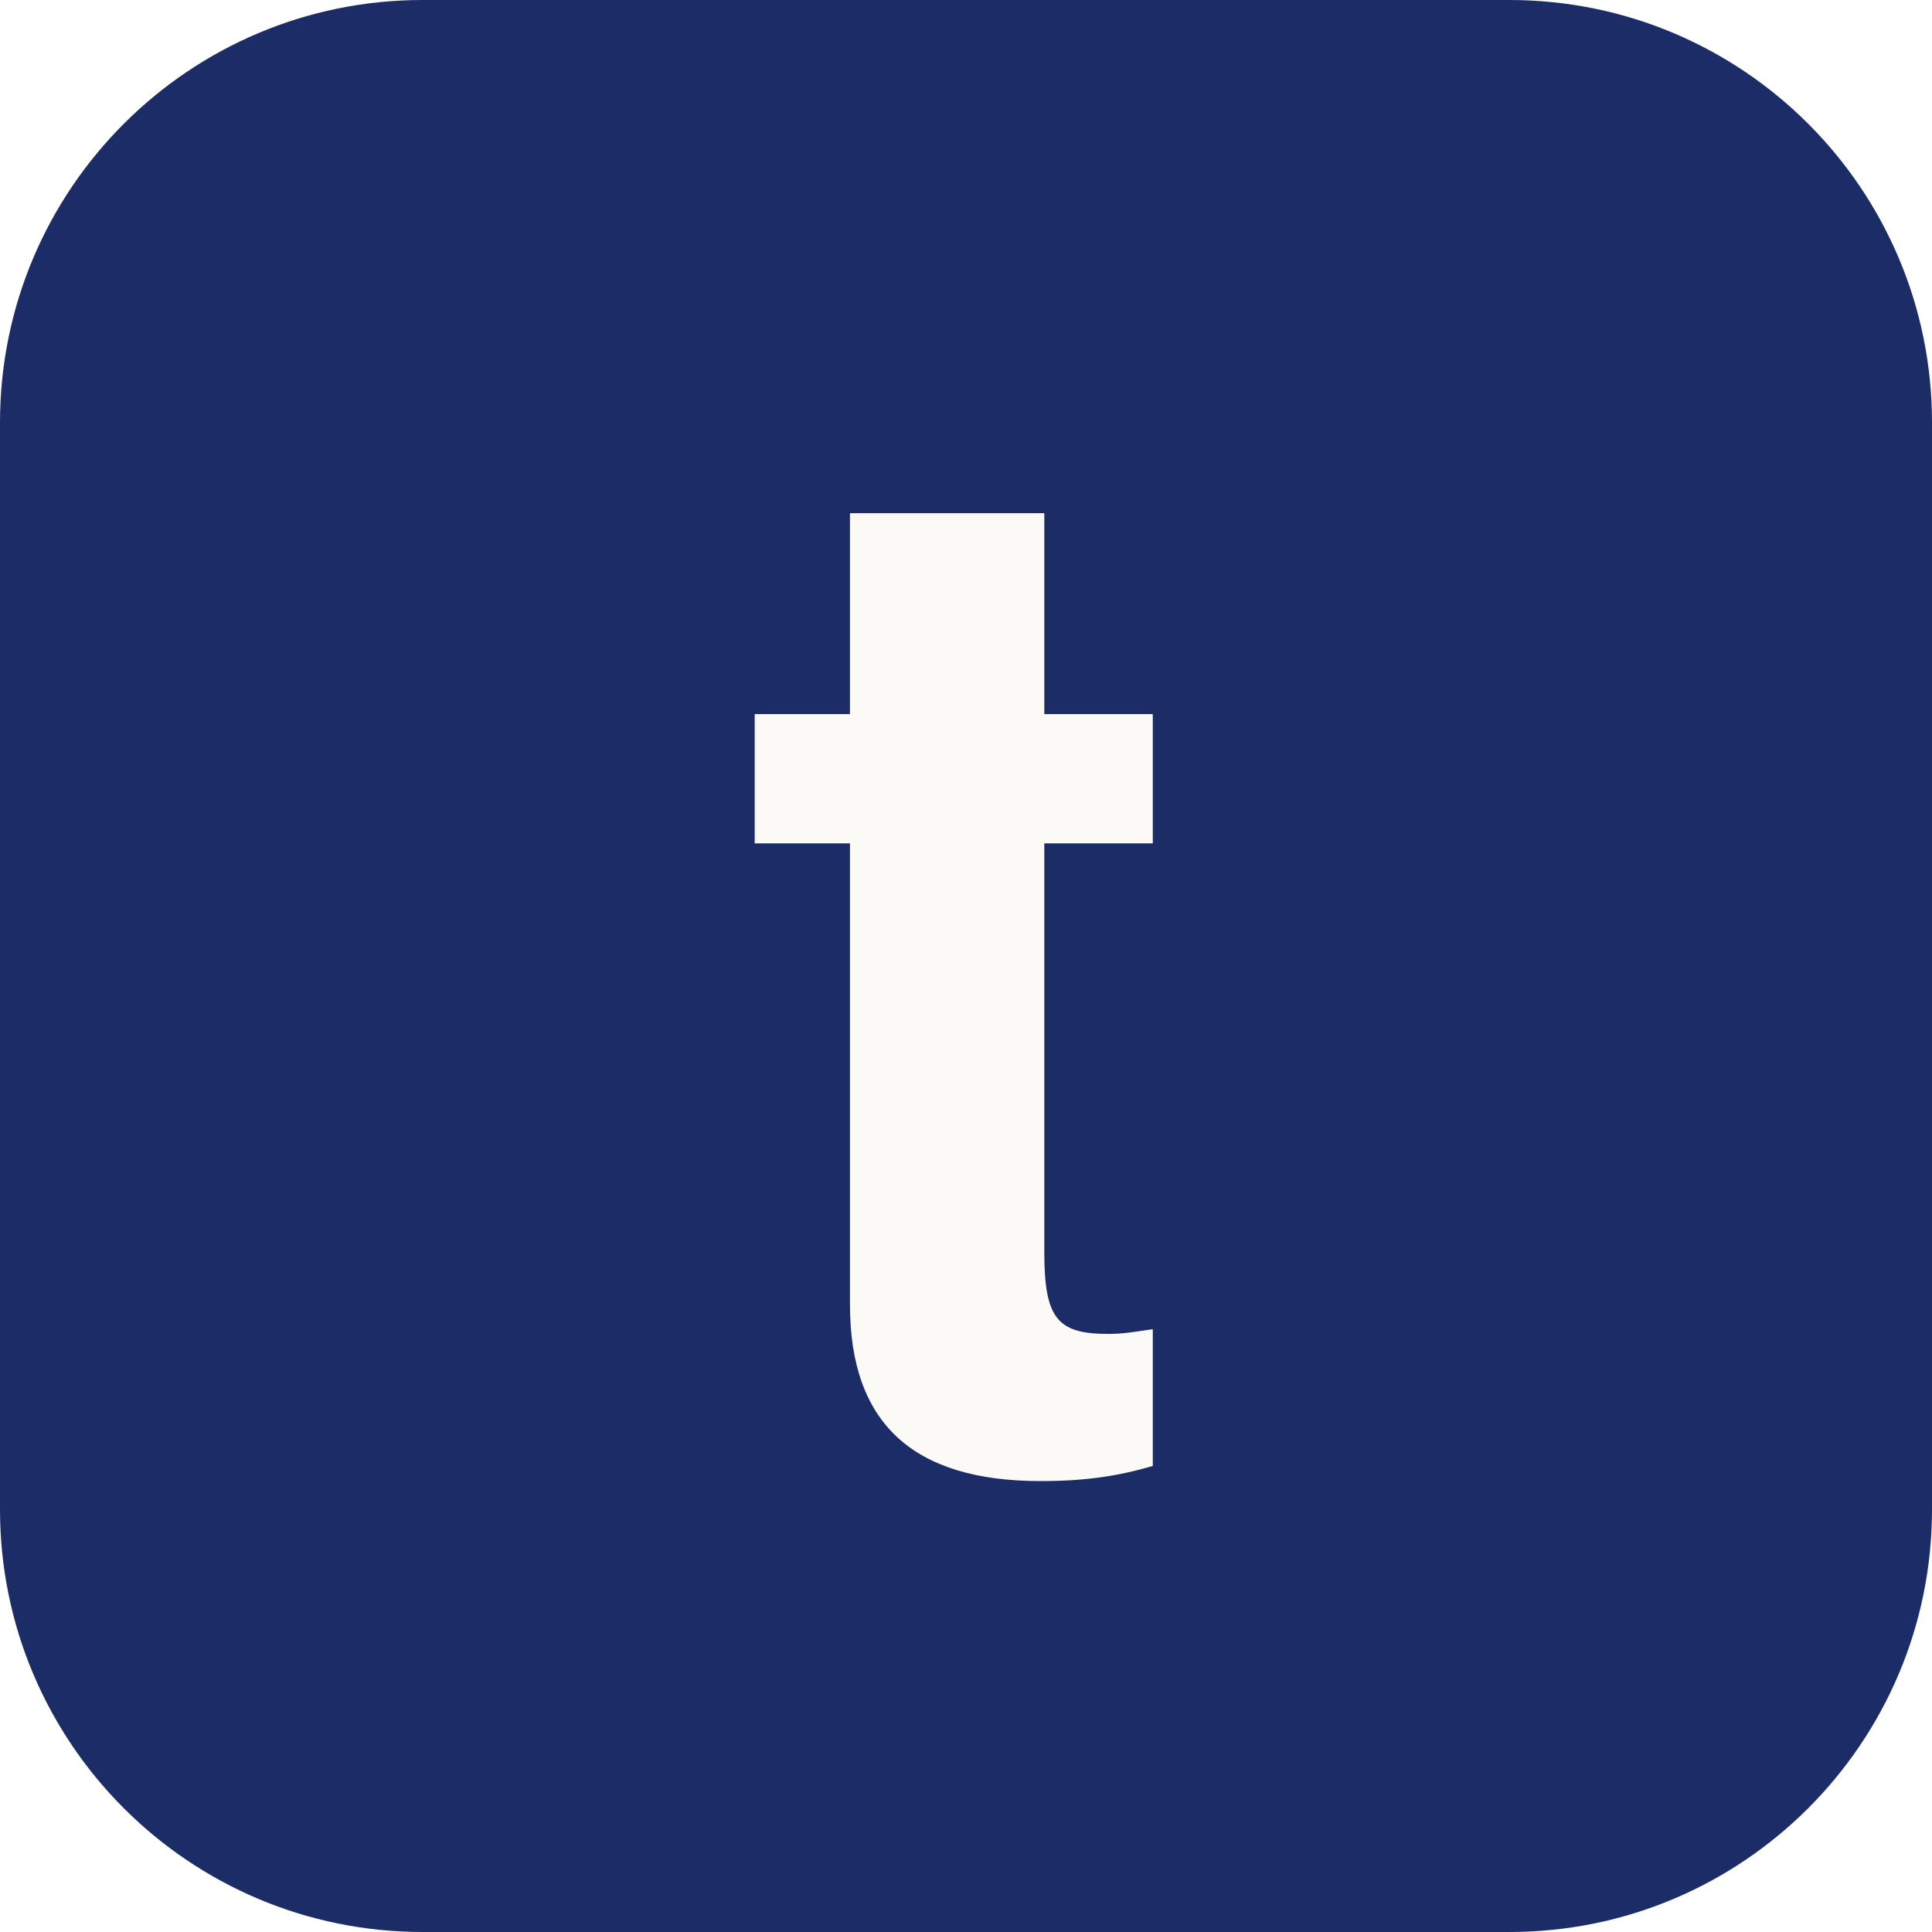
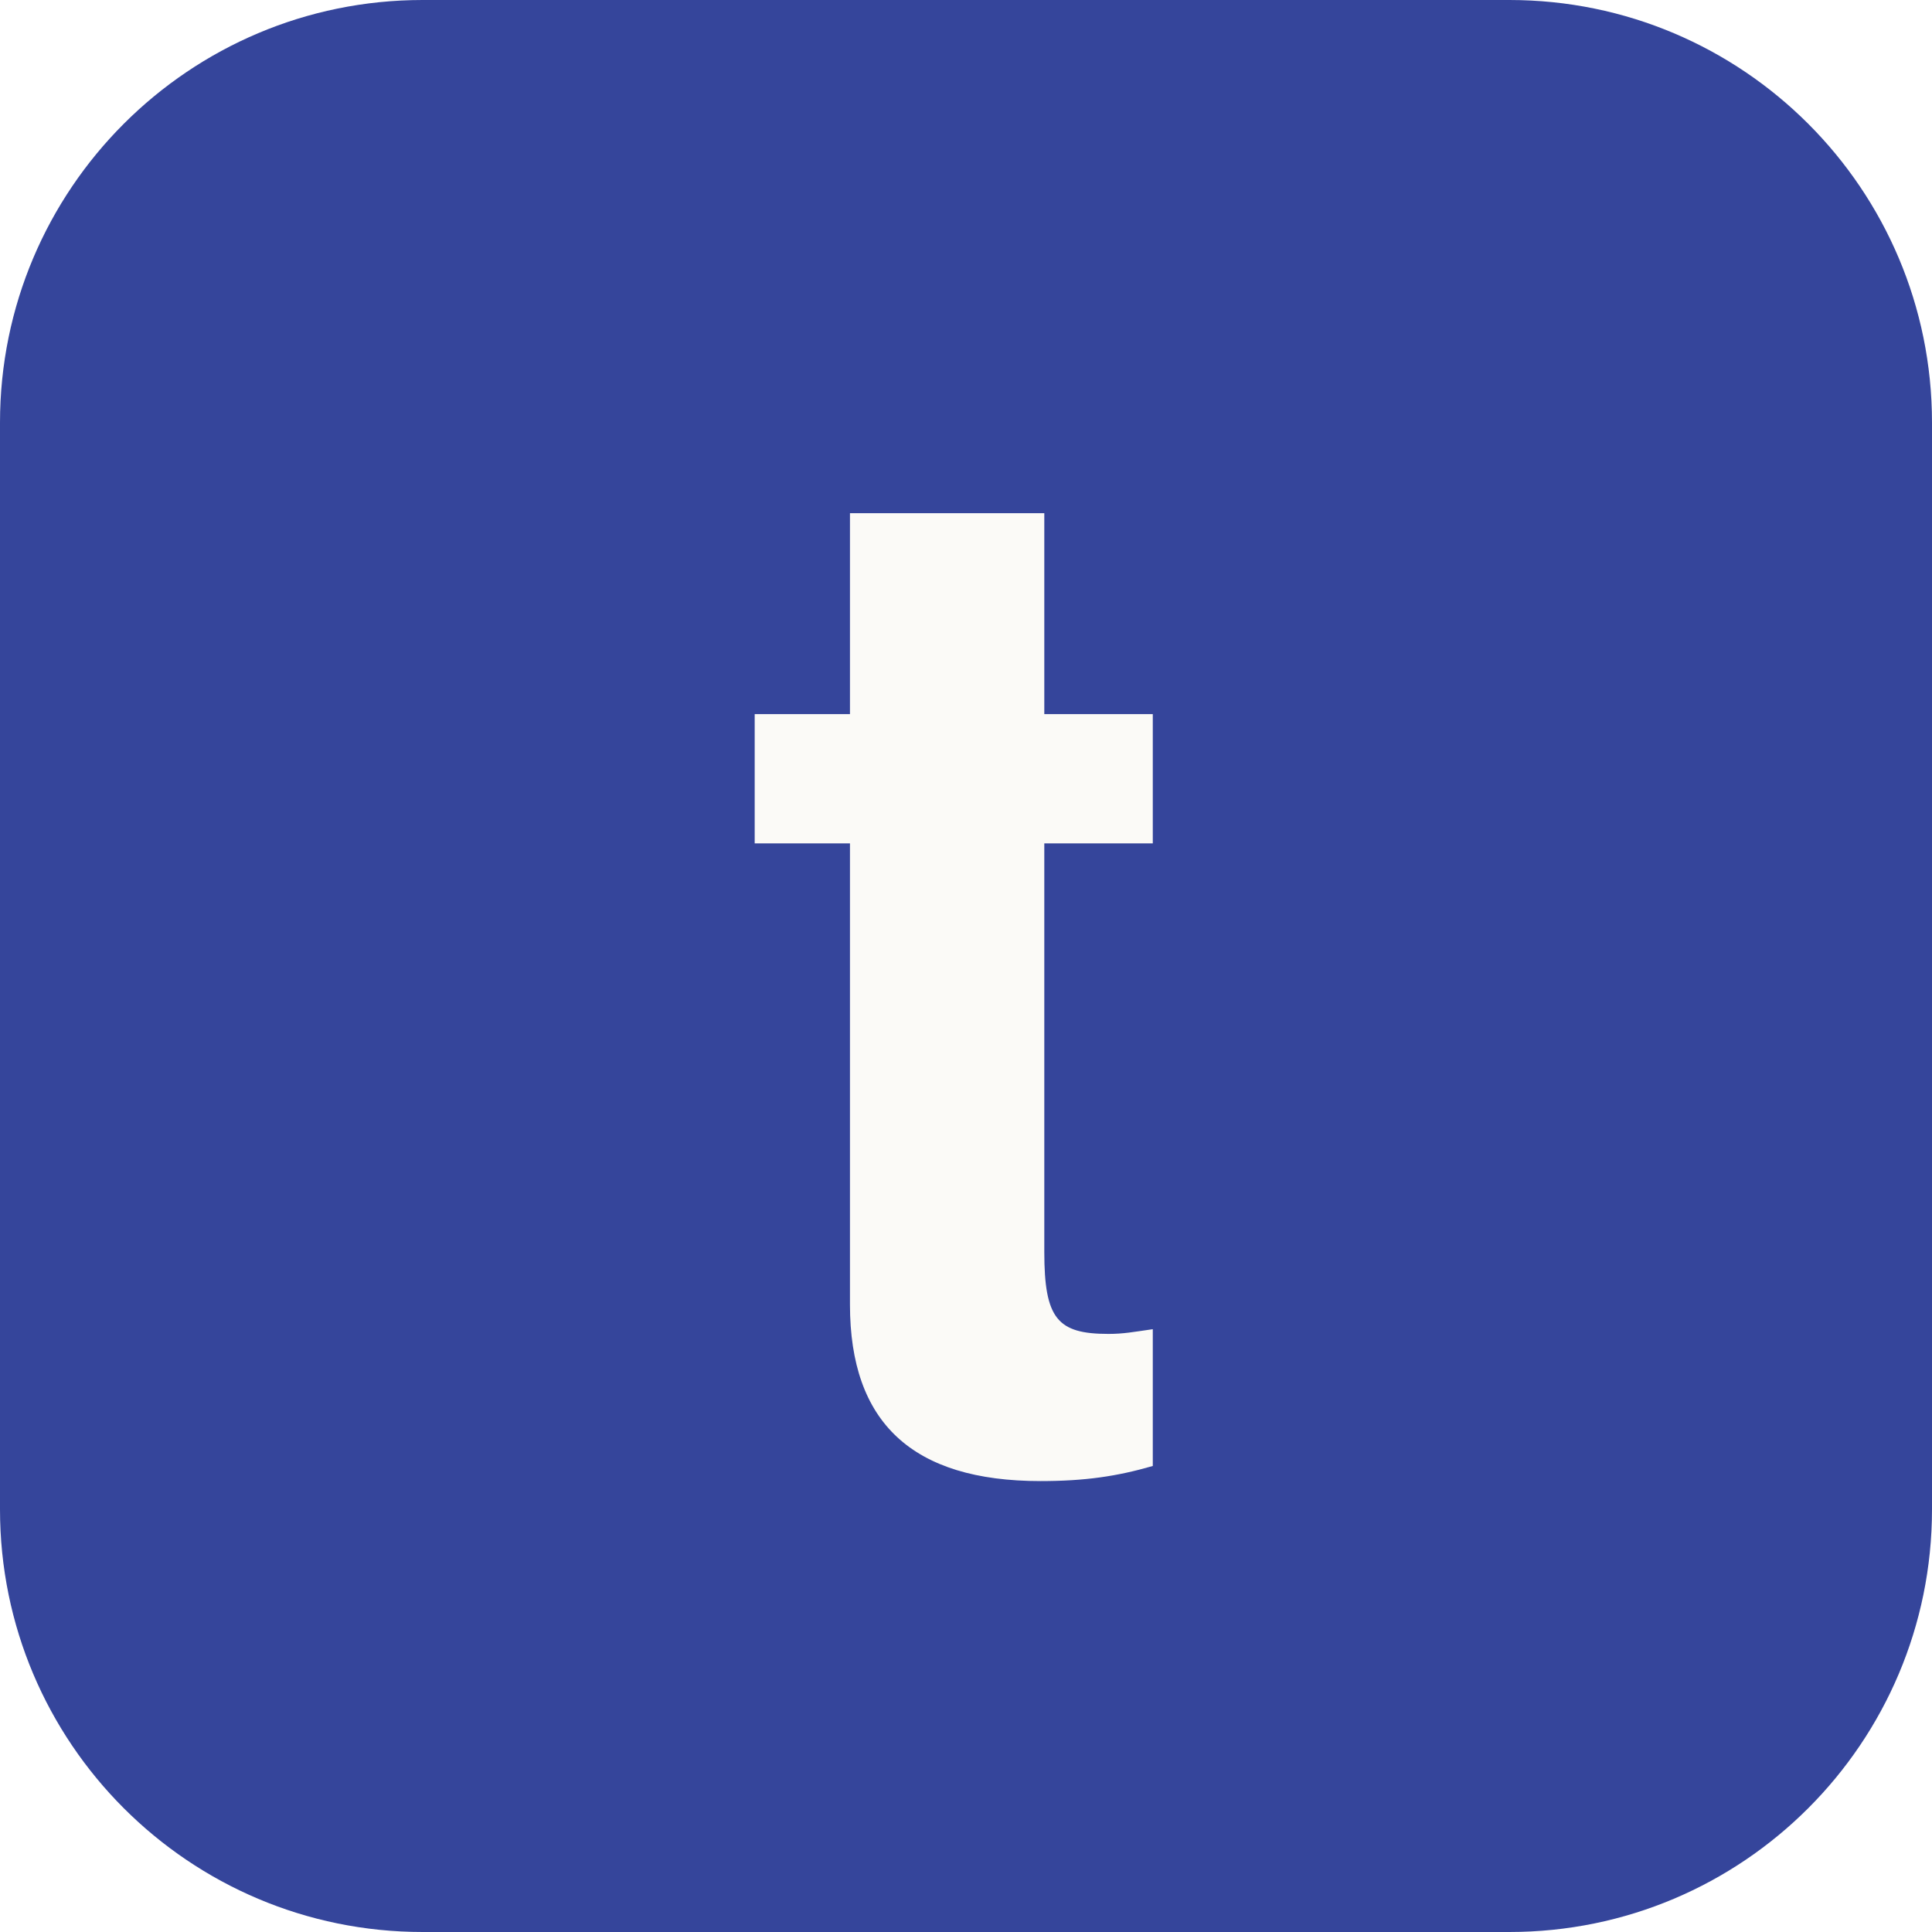
<svg xmlns="http://www.w3.org/2000/svg" viewBox="0 0 32 32">
-   <rect width="32" height="32" rx="7" fill="#1B2C66" />
+   <rect width="32" height="32" rx="7" fill="#35459B" />
  <text x="16" y="24" font-family="Helvetica, Arial, sans-serif" font-size="23" font-weight="700" fill="#FBFAF7" text-anchor="middle">t</text>
</svg>
